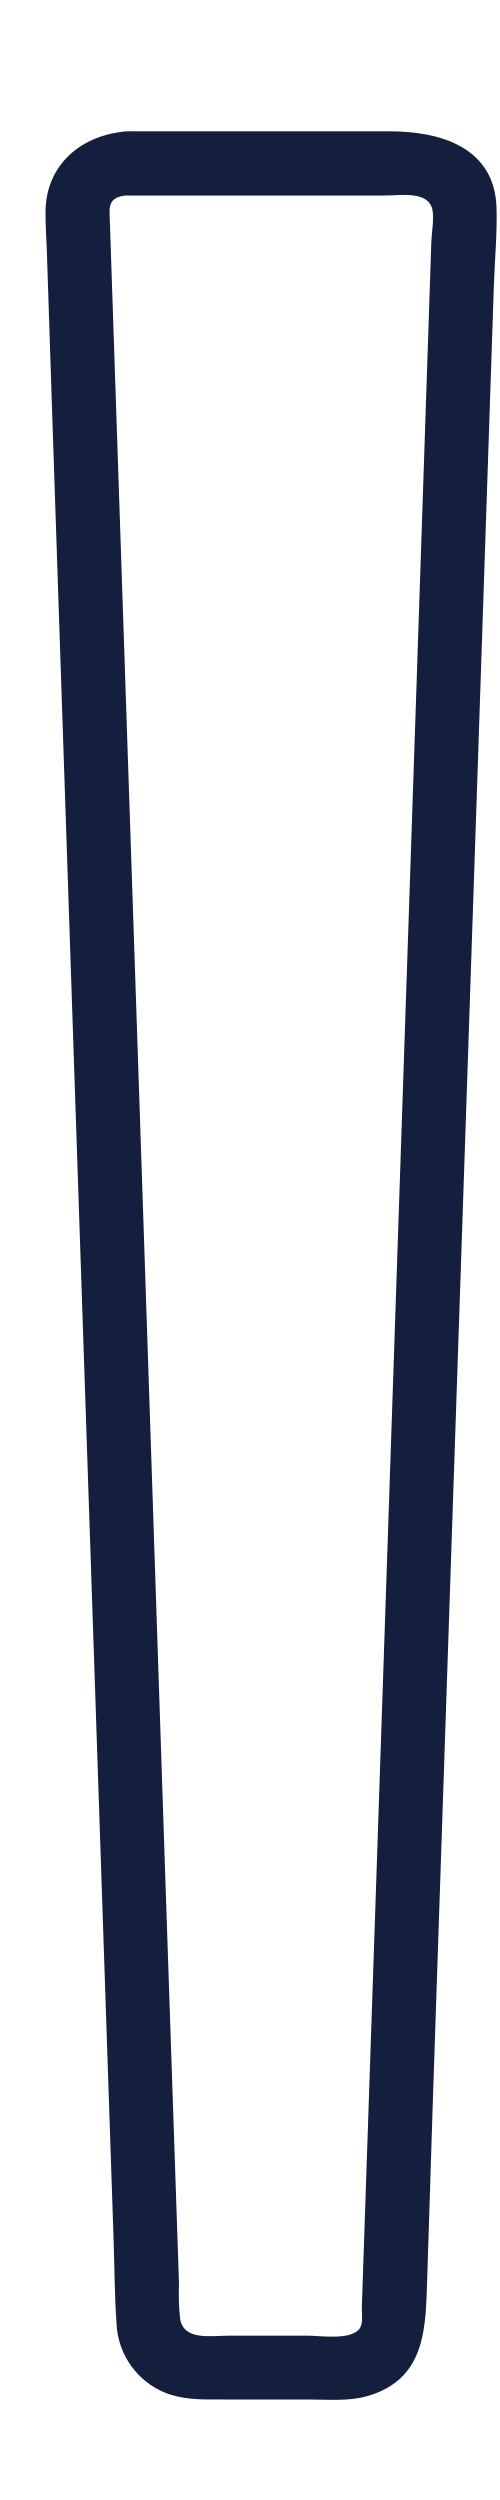
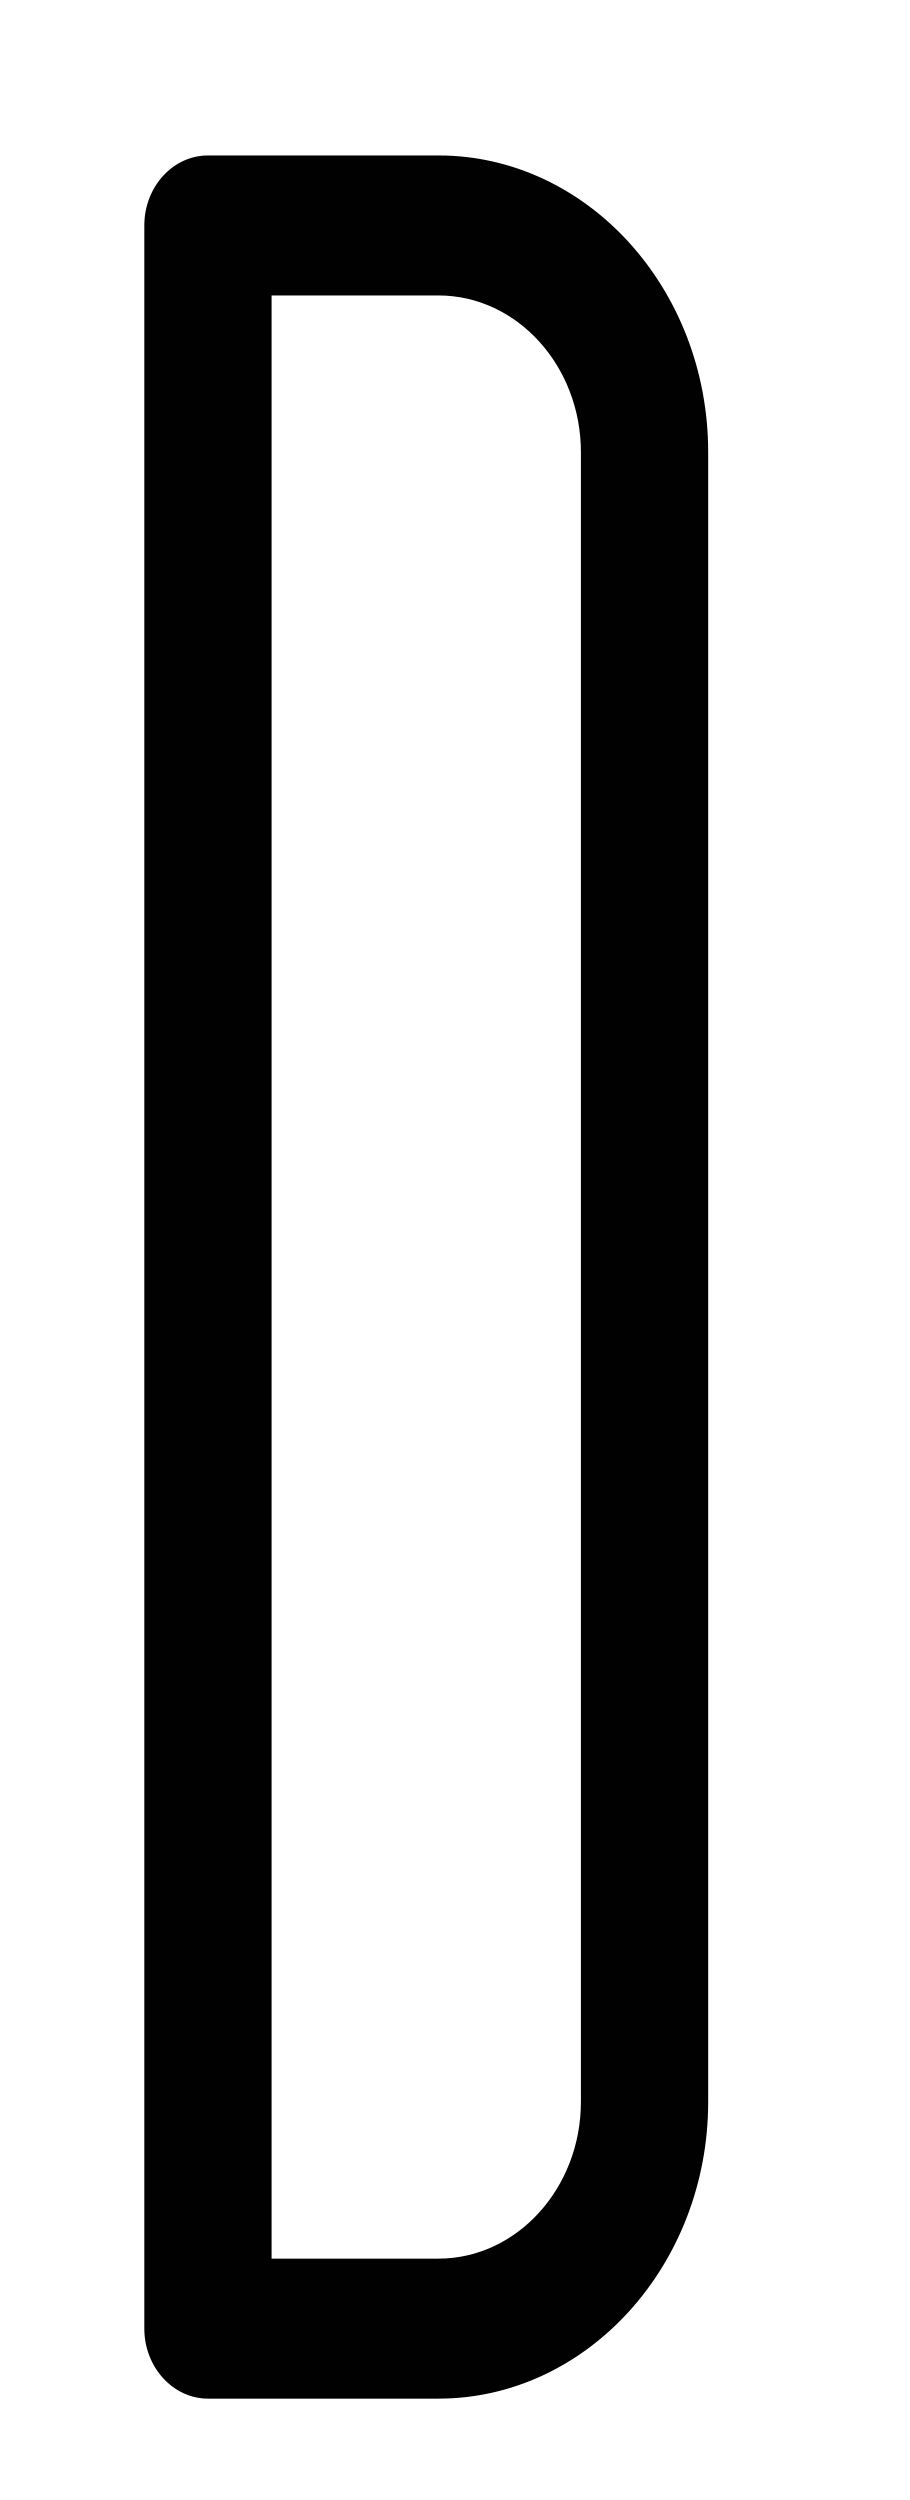
- <svg xmlns="http://www.w3.org/2000/svg" version="1.1" width="3px" height="15px">
-   <g transform="matrix(1 0 0 1 -204 -461 )">
-     <path d="M 0.764 0.788  C 0.517 0.789  0.517 1.173  0.764 1.173  L 2.311 1.173  C 2.405 1.173  2.573 1.143  2.595 1.261  C 2.605 1.318  2.59 1.392  2.588 1.45  L 2.507 3.877  L 2.375 7.798  L 2.245 11.655  L 2.171 13.843  C 2.171 13.877  2.179 13.935  2.161 13.966  C 2.115 14.045  1.922 14.014  1.849 14.014  L 1.373 14.014  C 1.267 14.014  1.104 14.045  1.081 13.915  C 1.073 13.845  1.071 13.774  1.074 13.703  L 0.99 11.211  L 0.858 7.251  L 0.73 3.437  L 0.659 1.324  C 0.656 1.243  0.645 1.181  0.765 1.172  C 1.011 1.155  1.013 0.77  0.765 0.788  C 0.489 0.807  0.273 0.988  0.273 1.275  C 0.273 1.351  0.278 1.428  0.281 1.504  L 0.315 2.54  L 0.437 6.17  L 0.579 10.388  L 0.681 13.421  C 0.687 13.592  0.687 13.766  0.699 13.938  C 0.705 14.109  0.804 14.264  0.957 14.341  C 1.08 14.403  1.214 14.397  1.348 14.397  L 1.85 14.397  C 1.965 14.397  2.095 14.409  2.206 14.376  C 2.569 14.27  2.553 13.943  2.564 13.647  L 2.598 12.578  L 2.721 8.915  L 2.863 4.704  L 2.963 1.72  C 2.968 1.563  2.984 1.402  2.979 1.244  C 2.967 0.883  2.64 0.788  2.341 0.788  L 0.764 0.788  Z " fill-rule="nonzero" fill="#141e3d" stroke="none" transform="matrix(1 0 0 1 204 461 )" />
+ <svg xmlns="http://www.w3.org/2000/svg" version="1.1" width="4px" height="11px">
+   <g transform="matrix(1 0 0 1 -37 -463 )">
+     <path d="M 3.116 9.248  C 3.116 9.967  2.582 10.554  1.929 10.554  L 0.915 10.554  C 0.761 10.554  0.635 10.415  0.635 10.246  L 0.635 0.992  C 0.635 0.822  0.761 0.684  0.915 0.684  L 1.929 0.684  C 2.582 0.684  3.116 1.269  3.116 1.99  L 3.116 9.248  Z M 1.195 1.3  L 1.195 9.938  L 1.929 9.938  C 2.274 9.938  2.556 9.628  2.556 9.248  L 2.556 1.99  C 2.556 1.609  2.274 1.3  1.929 1.3  L 1.195 1.3  Z " fill-rule="nonzero" fill="#010101" stroke="none" transform="matrix(1 0 0 1 37 463 )" />
  </g>
</svg>
